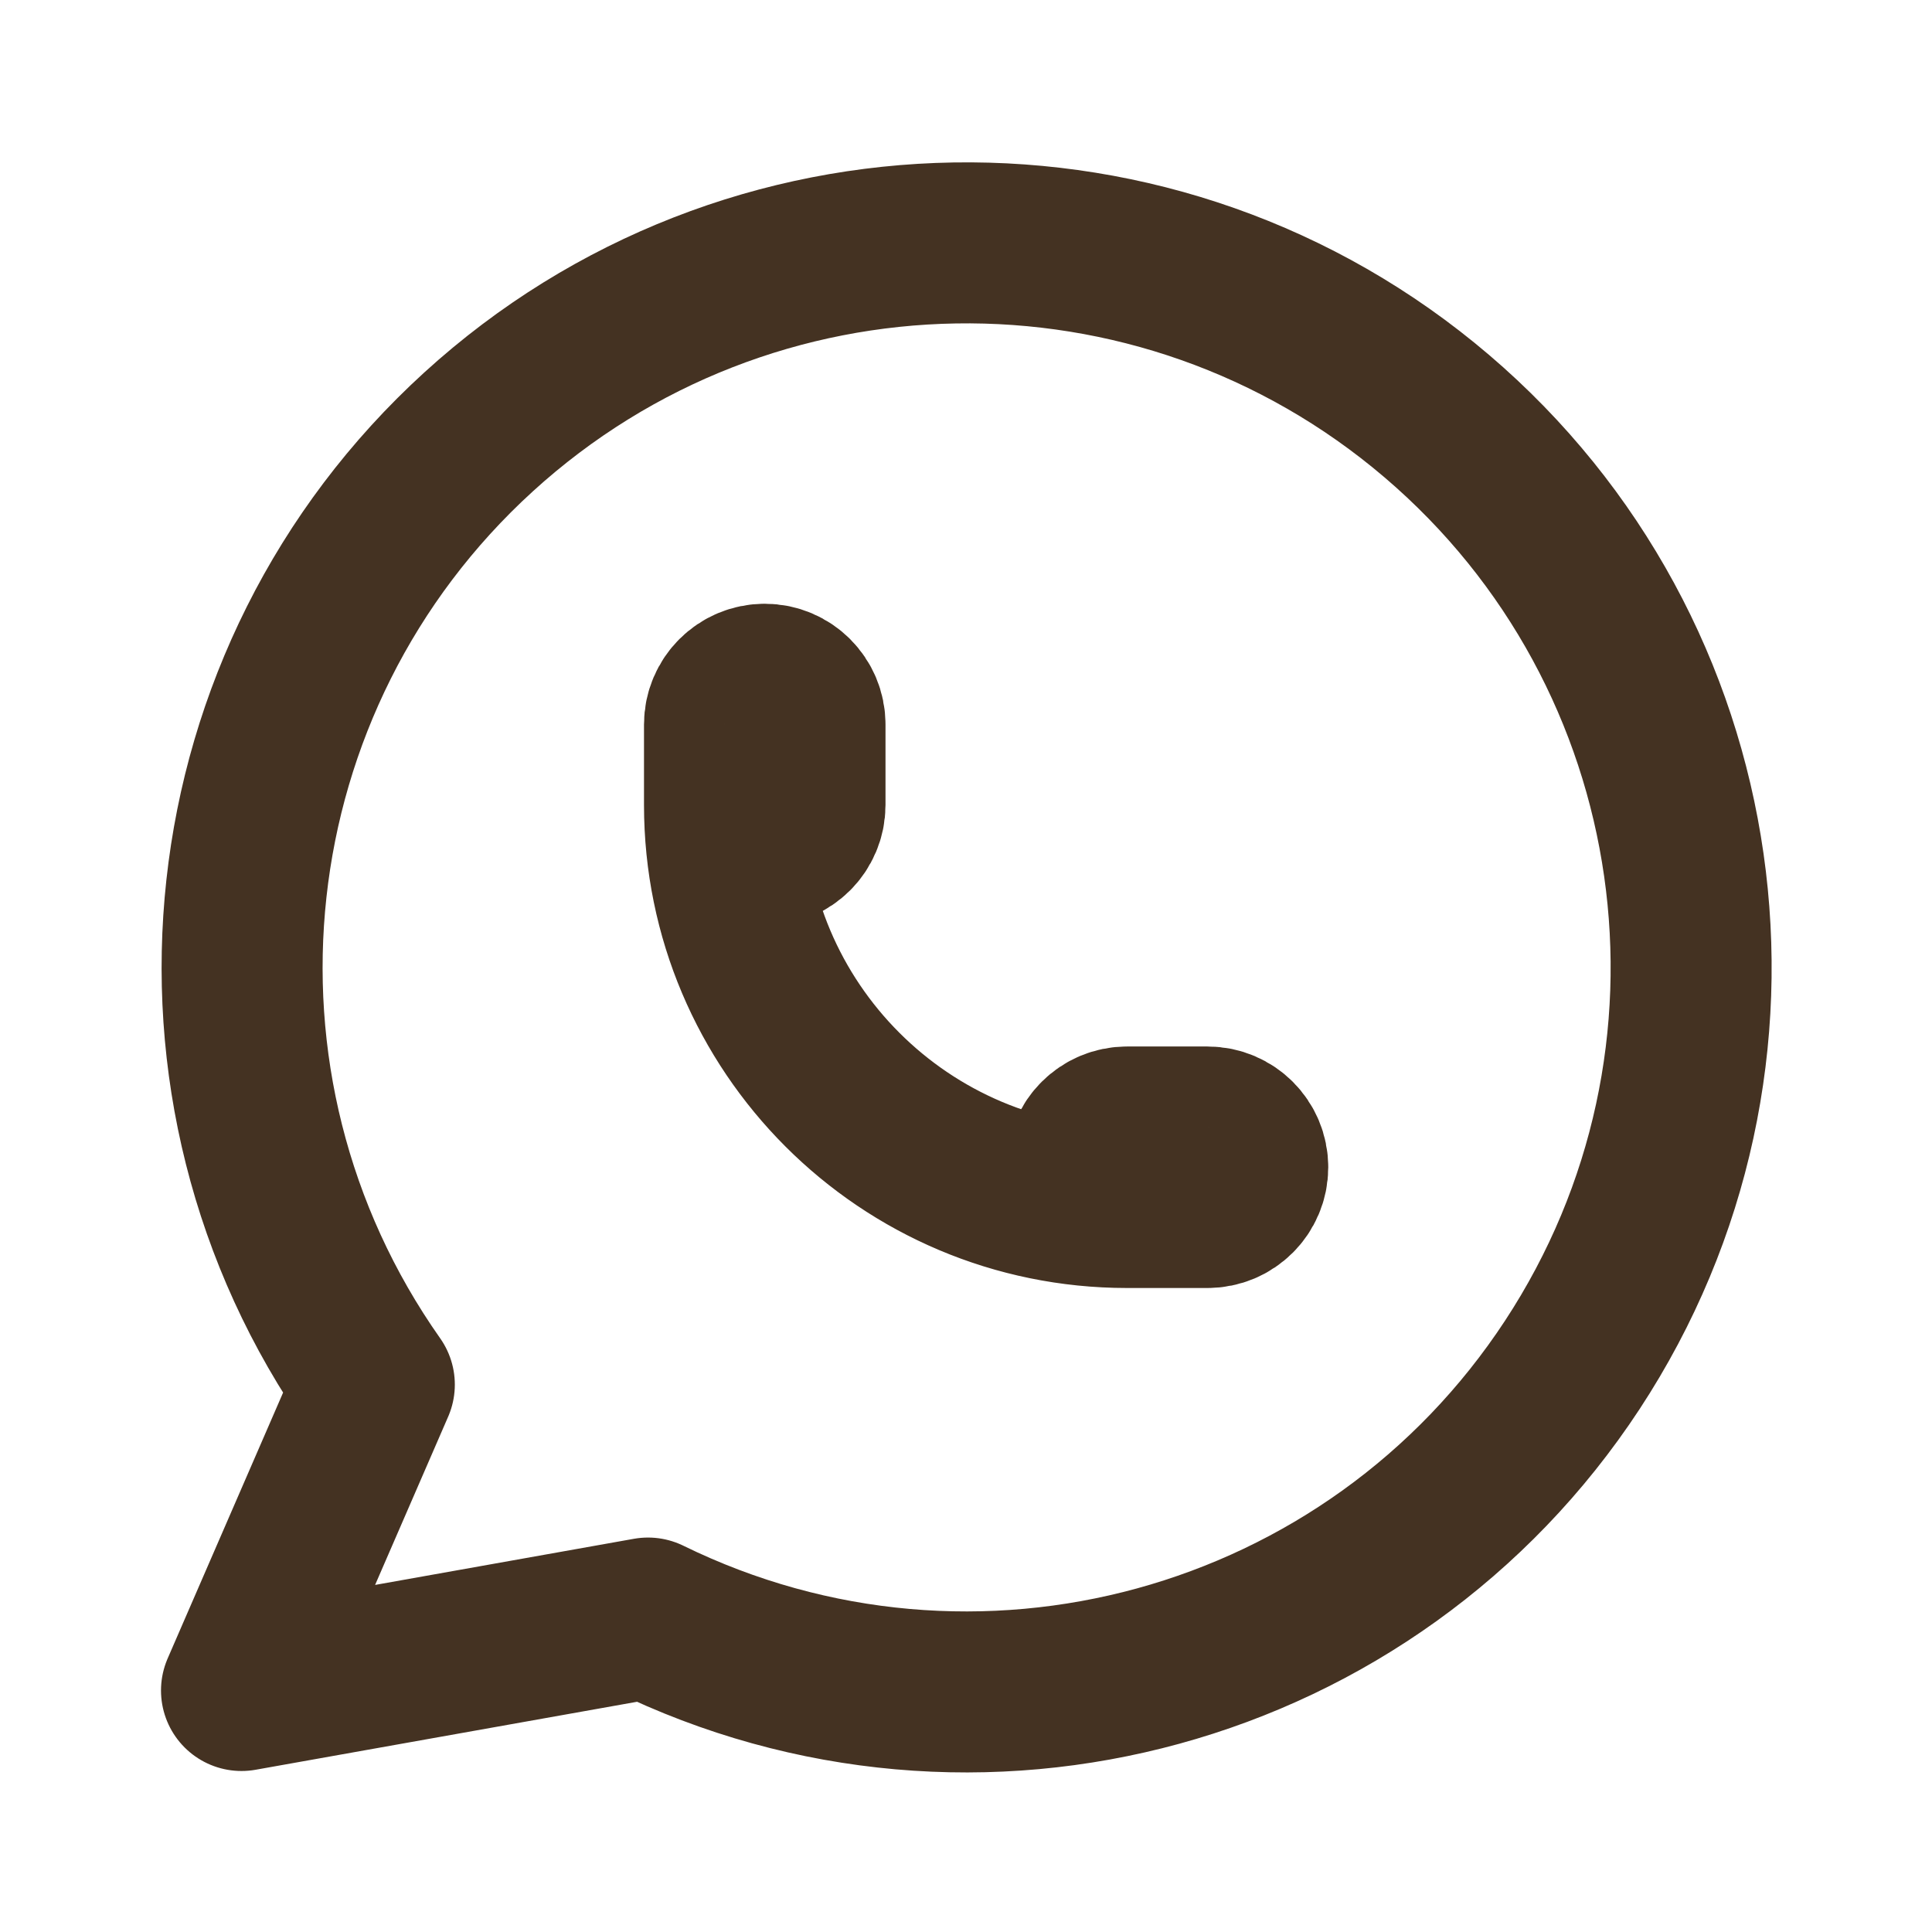
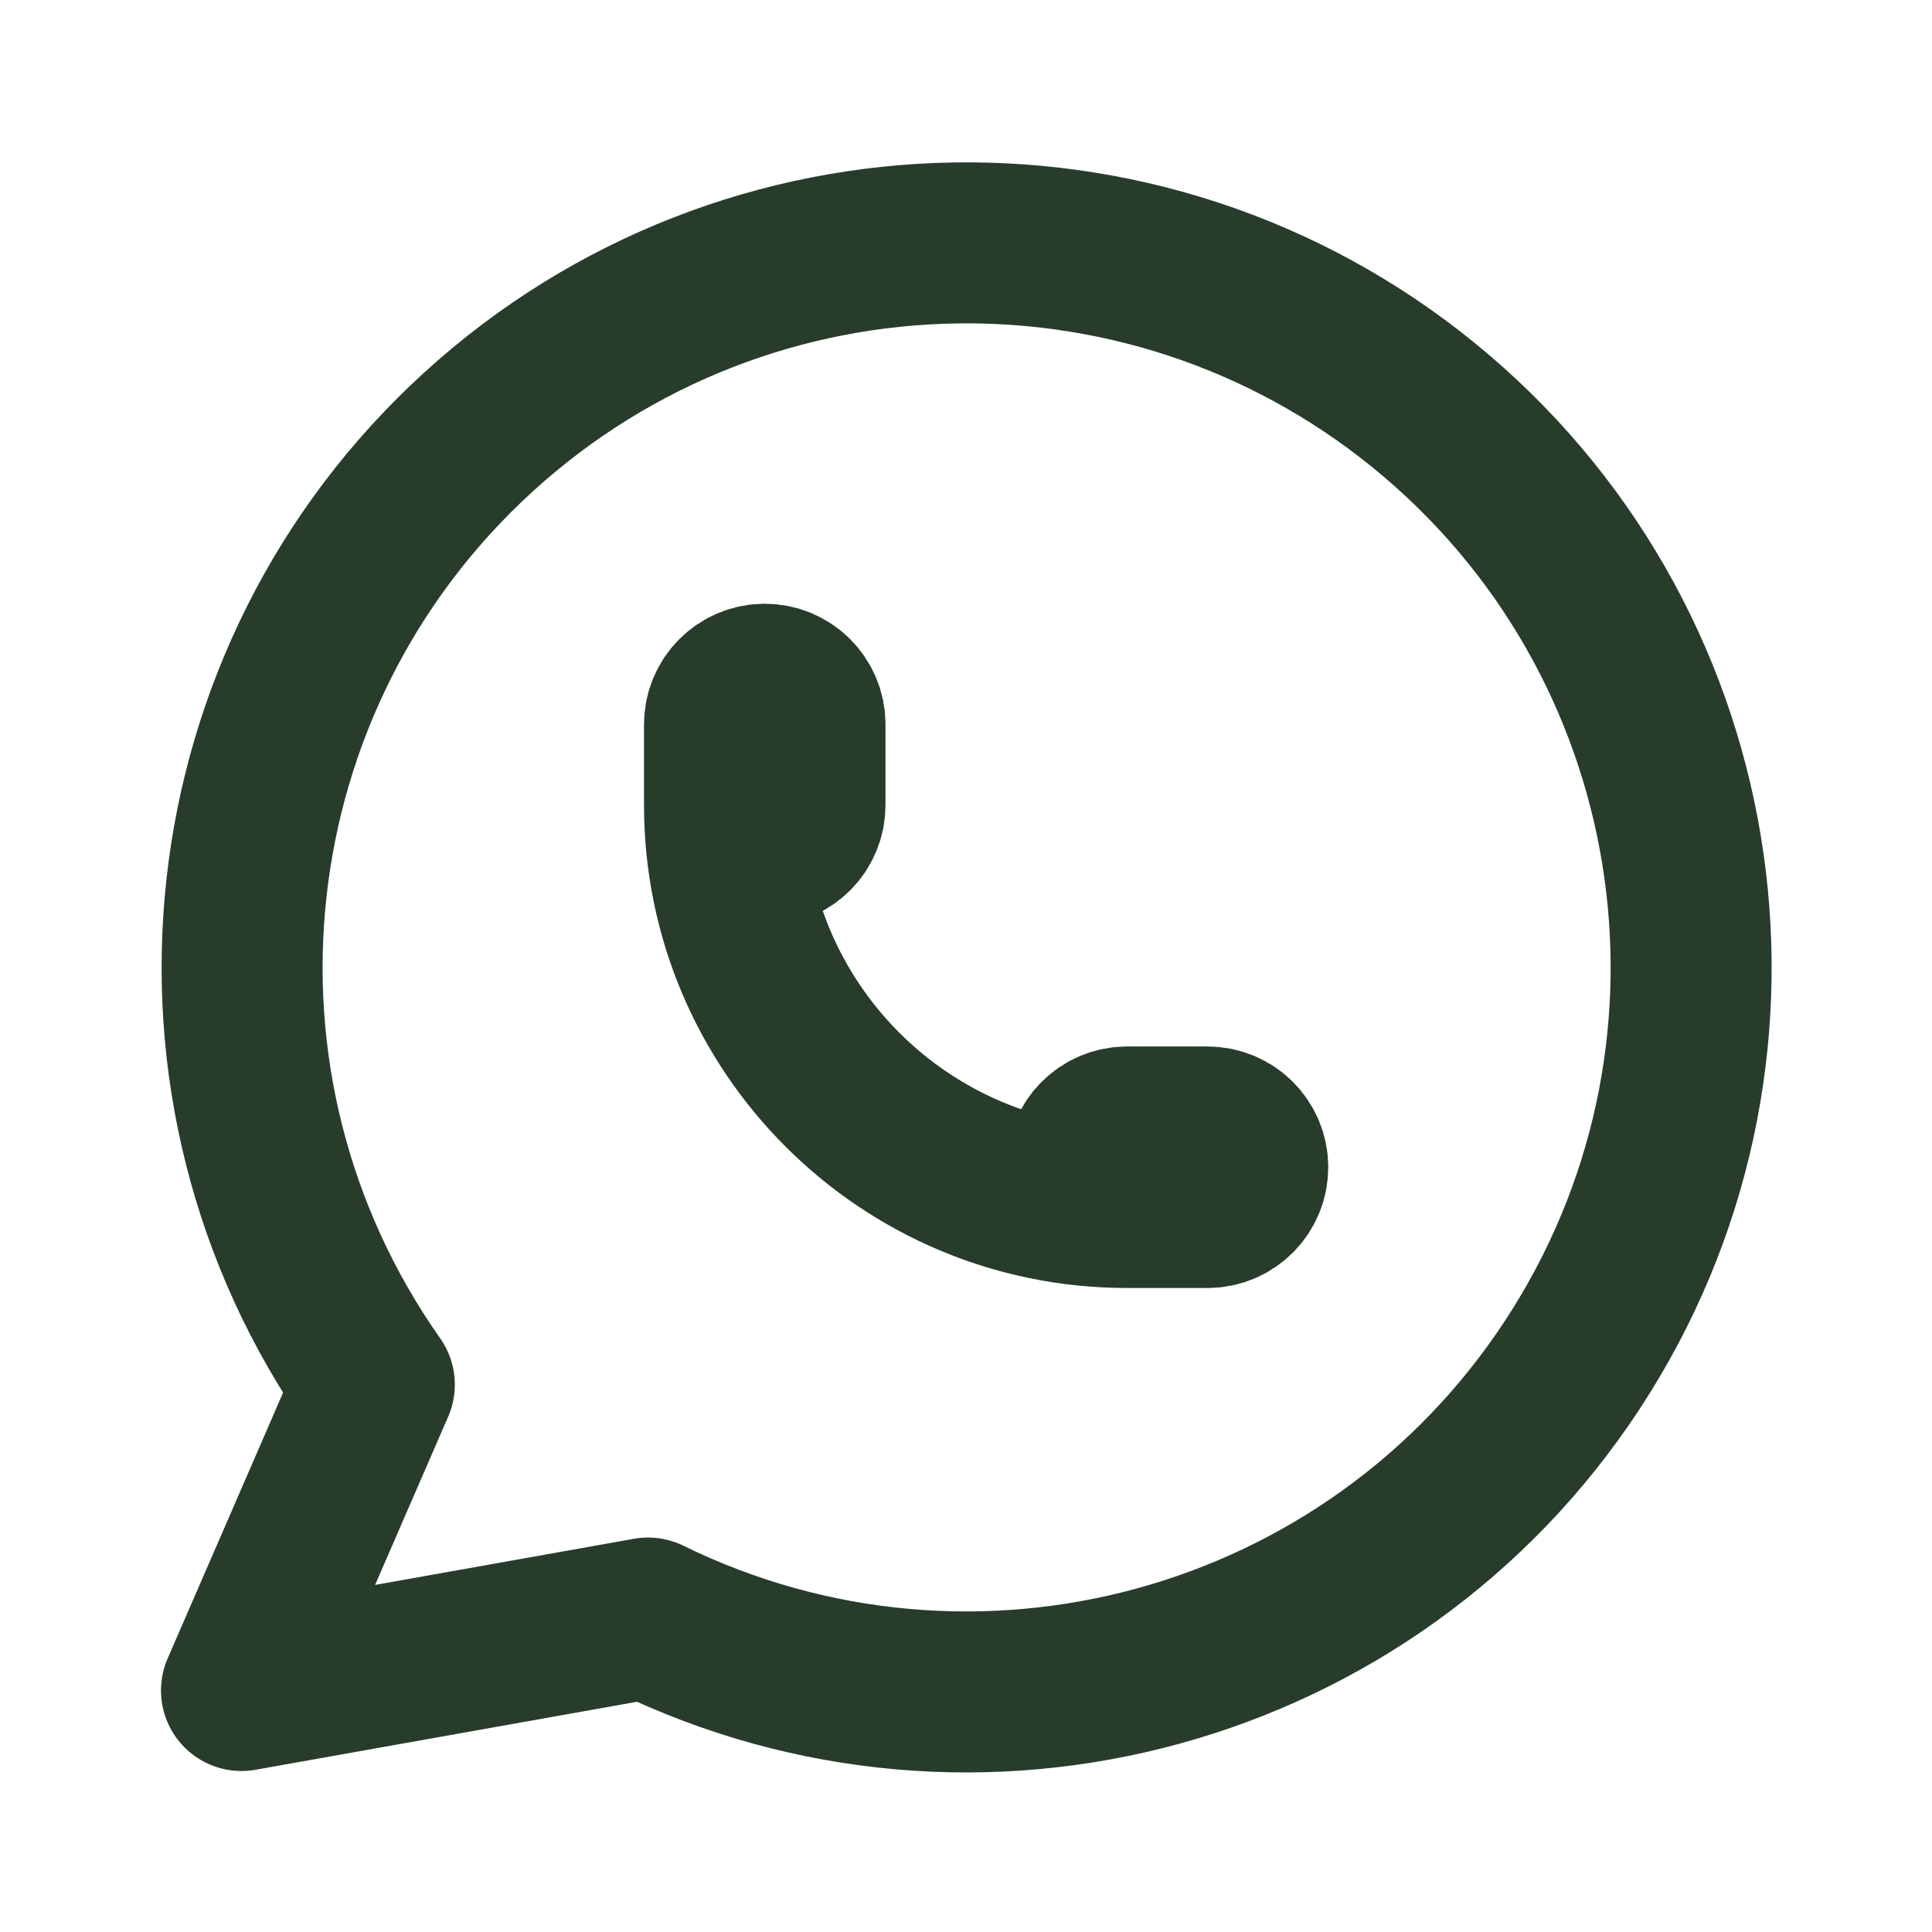
- <svg xmlns="http://www.w3.org/2000/svg" width="24" height="24" viewBox="0 0 24 24" fill="none" stroke="#443222" stroke-width="2" stroke-linecap="round" stroke-linejoin="round" class="icon icon-tabler icons-tabler-outline icon-tabler-brand-whatsapp">
+ <svg xmlns="http://www.w3.org/2000/svg" width="24" height="24" viewBox="0 0 24 24" fill="none" stroke="#283c2c" stroke-width="2" stroke-linecap="round" stroke-linejoin="round" class="icon icon-tabler icons-tabler-outline icon-tabler-brand-whatsapp">
  <path stroke="none" d="M0 0h24v24H0z" fill="none" />
  <path d="M3 21l1.65 -3.8a9 9 0 1 1 3.4 2.9l-5.05 .9" />
  <path d="M9 10a.5 .5 0 0 0 1 0v-1a.5 .5 0 0 0 -1 0v1a5 5 0 0 0 5 5h1a.5 .5 0 0 0 0 -1h-1a.5 .5 0 0 0 0 1" />
</svg>
